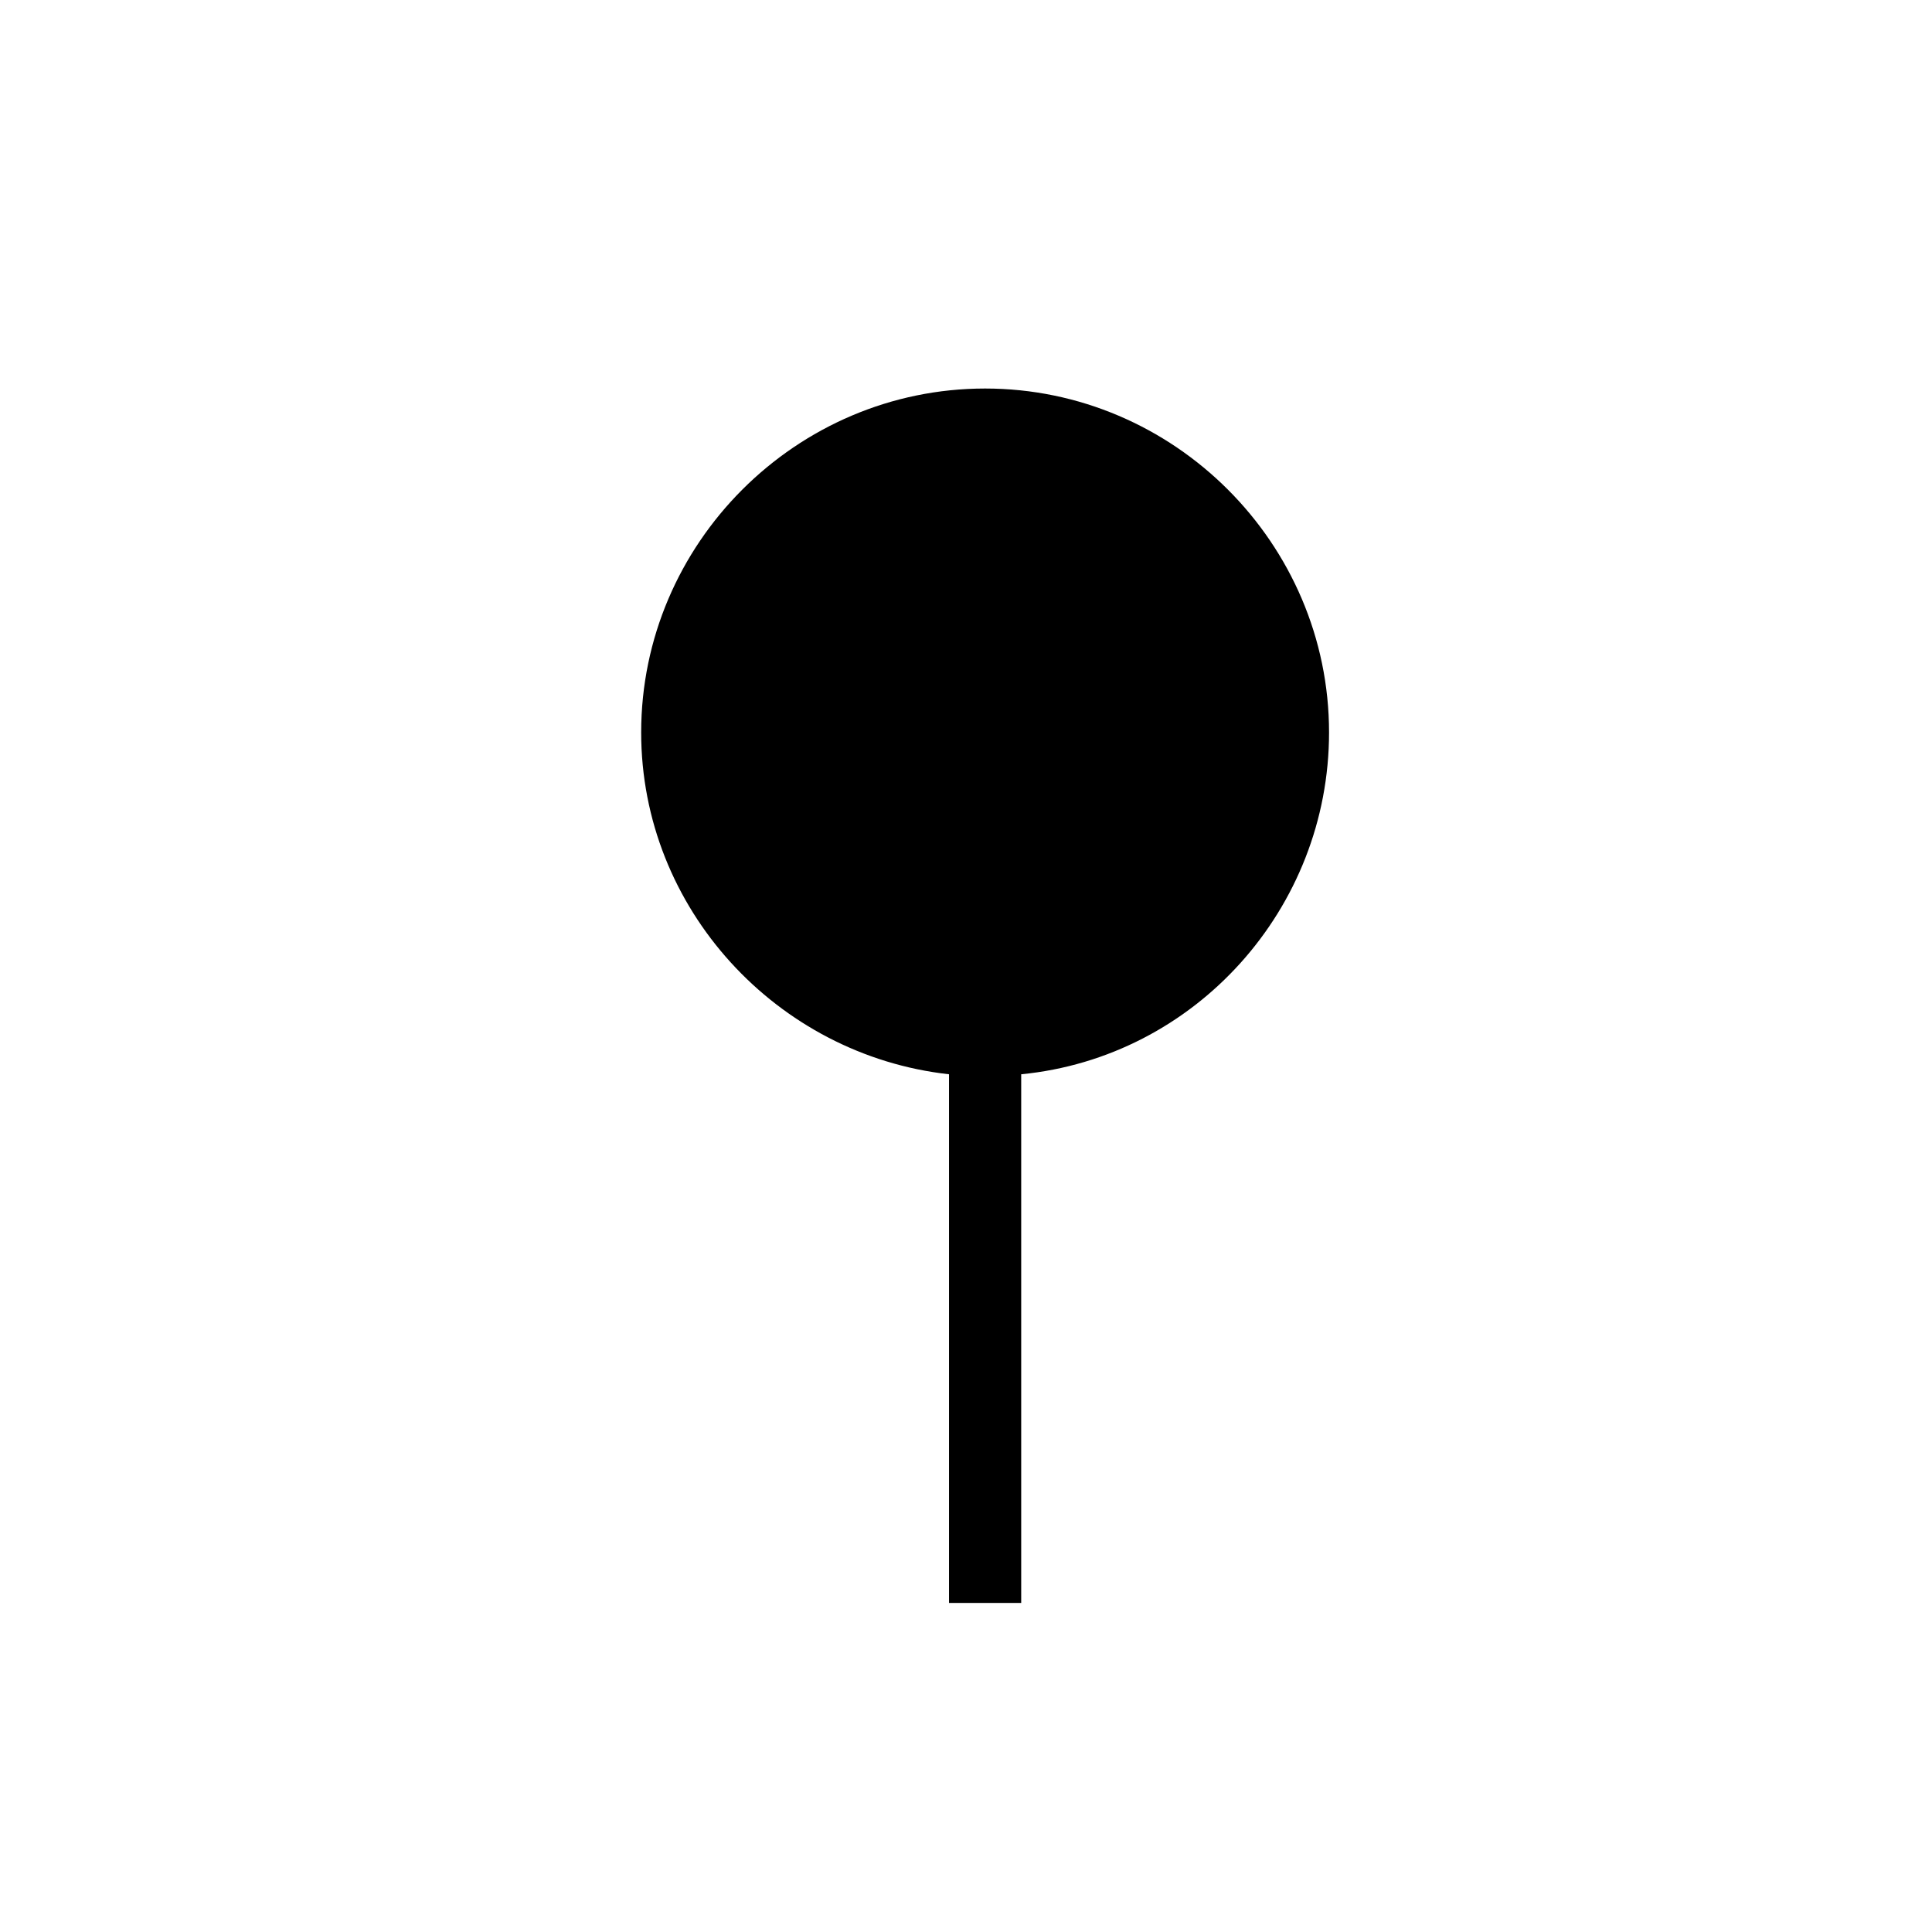
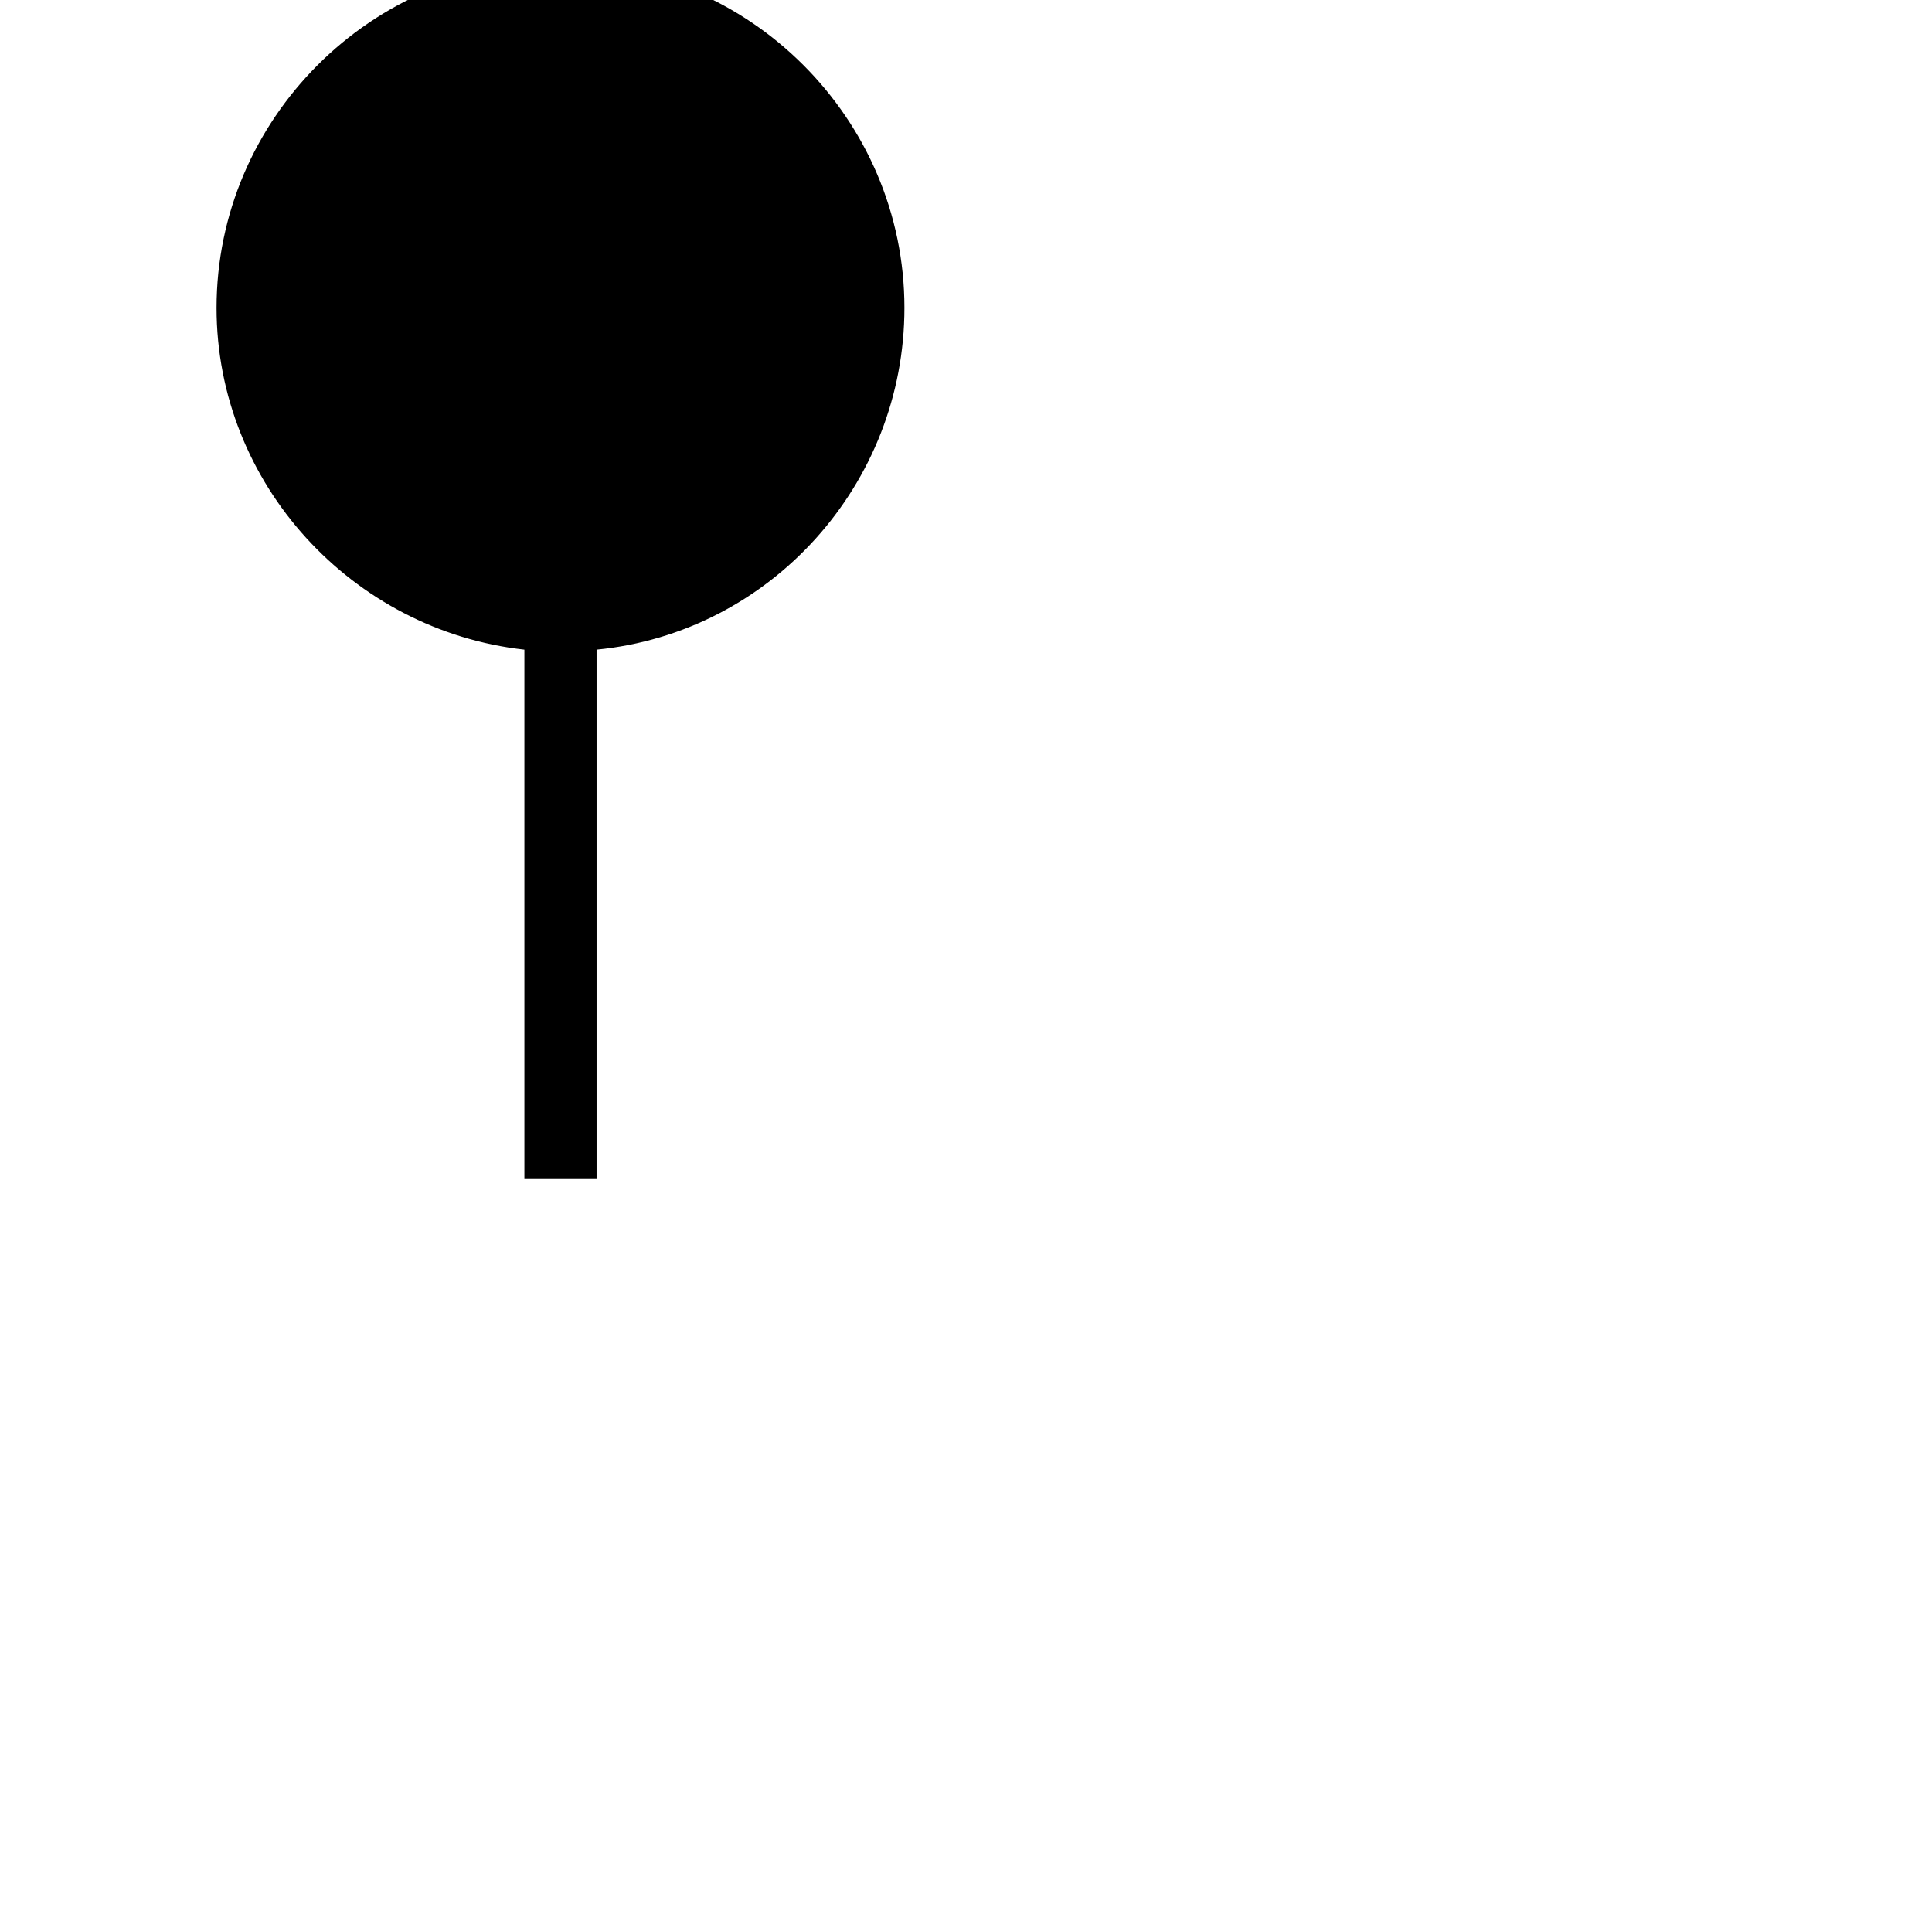
- <svg xmlns="http://www.w3.org/2000/svg" id="Layer_1" style="enable-background:new 0 0 91 91;" version="1.1" viewBox="0 0 91 91" xml:space="preserve">
+ <svg xmlns="http://www.w3.org/2000/svg" id="Layer_1" style="enable-background:new 0 0 91 91;" version="1.1" viewBox="20 20 91 91" xml:space="preserve">
  <g>
    <path d="M44.7,50.6v24.9h3.4V50.6c8.2-0.8,14.5-7.8,14.5-16.1c0-8.9-7.3-16.2-16.2-16.2s-16.2,7.3-16.2,16.2   C30.2,42.8,36.6,49.7,44.7,50.6z" />
  </g>
</svg>
